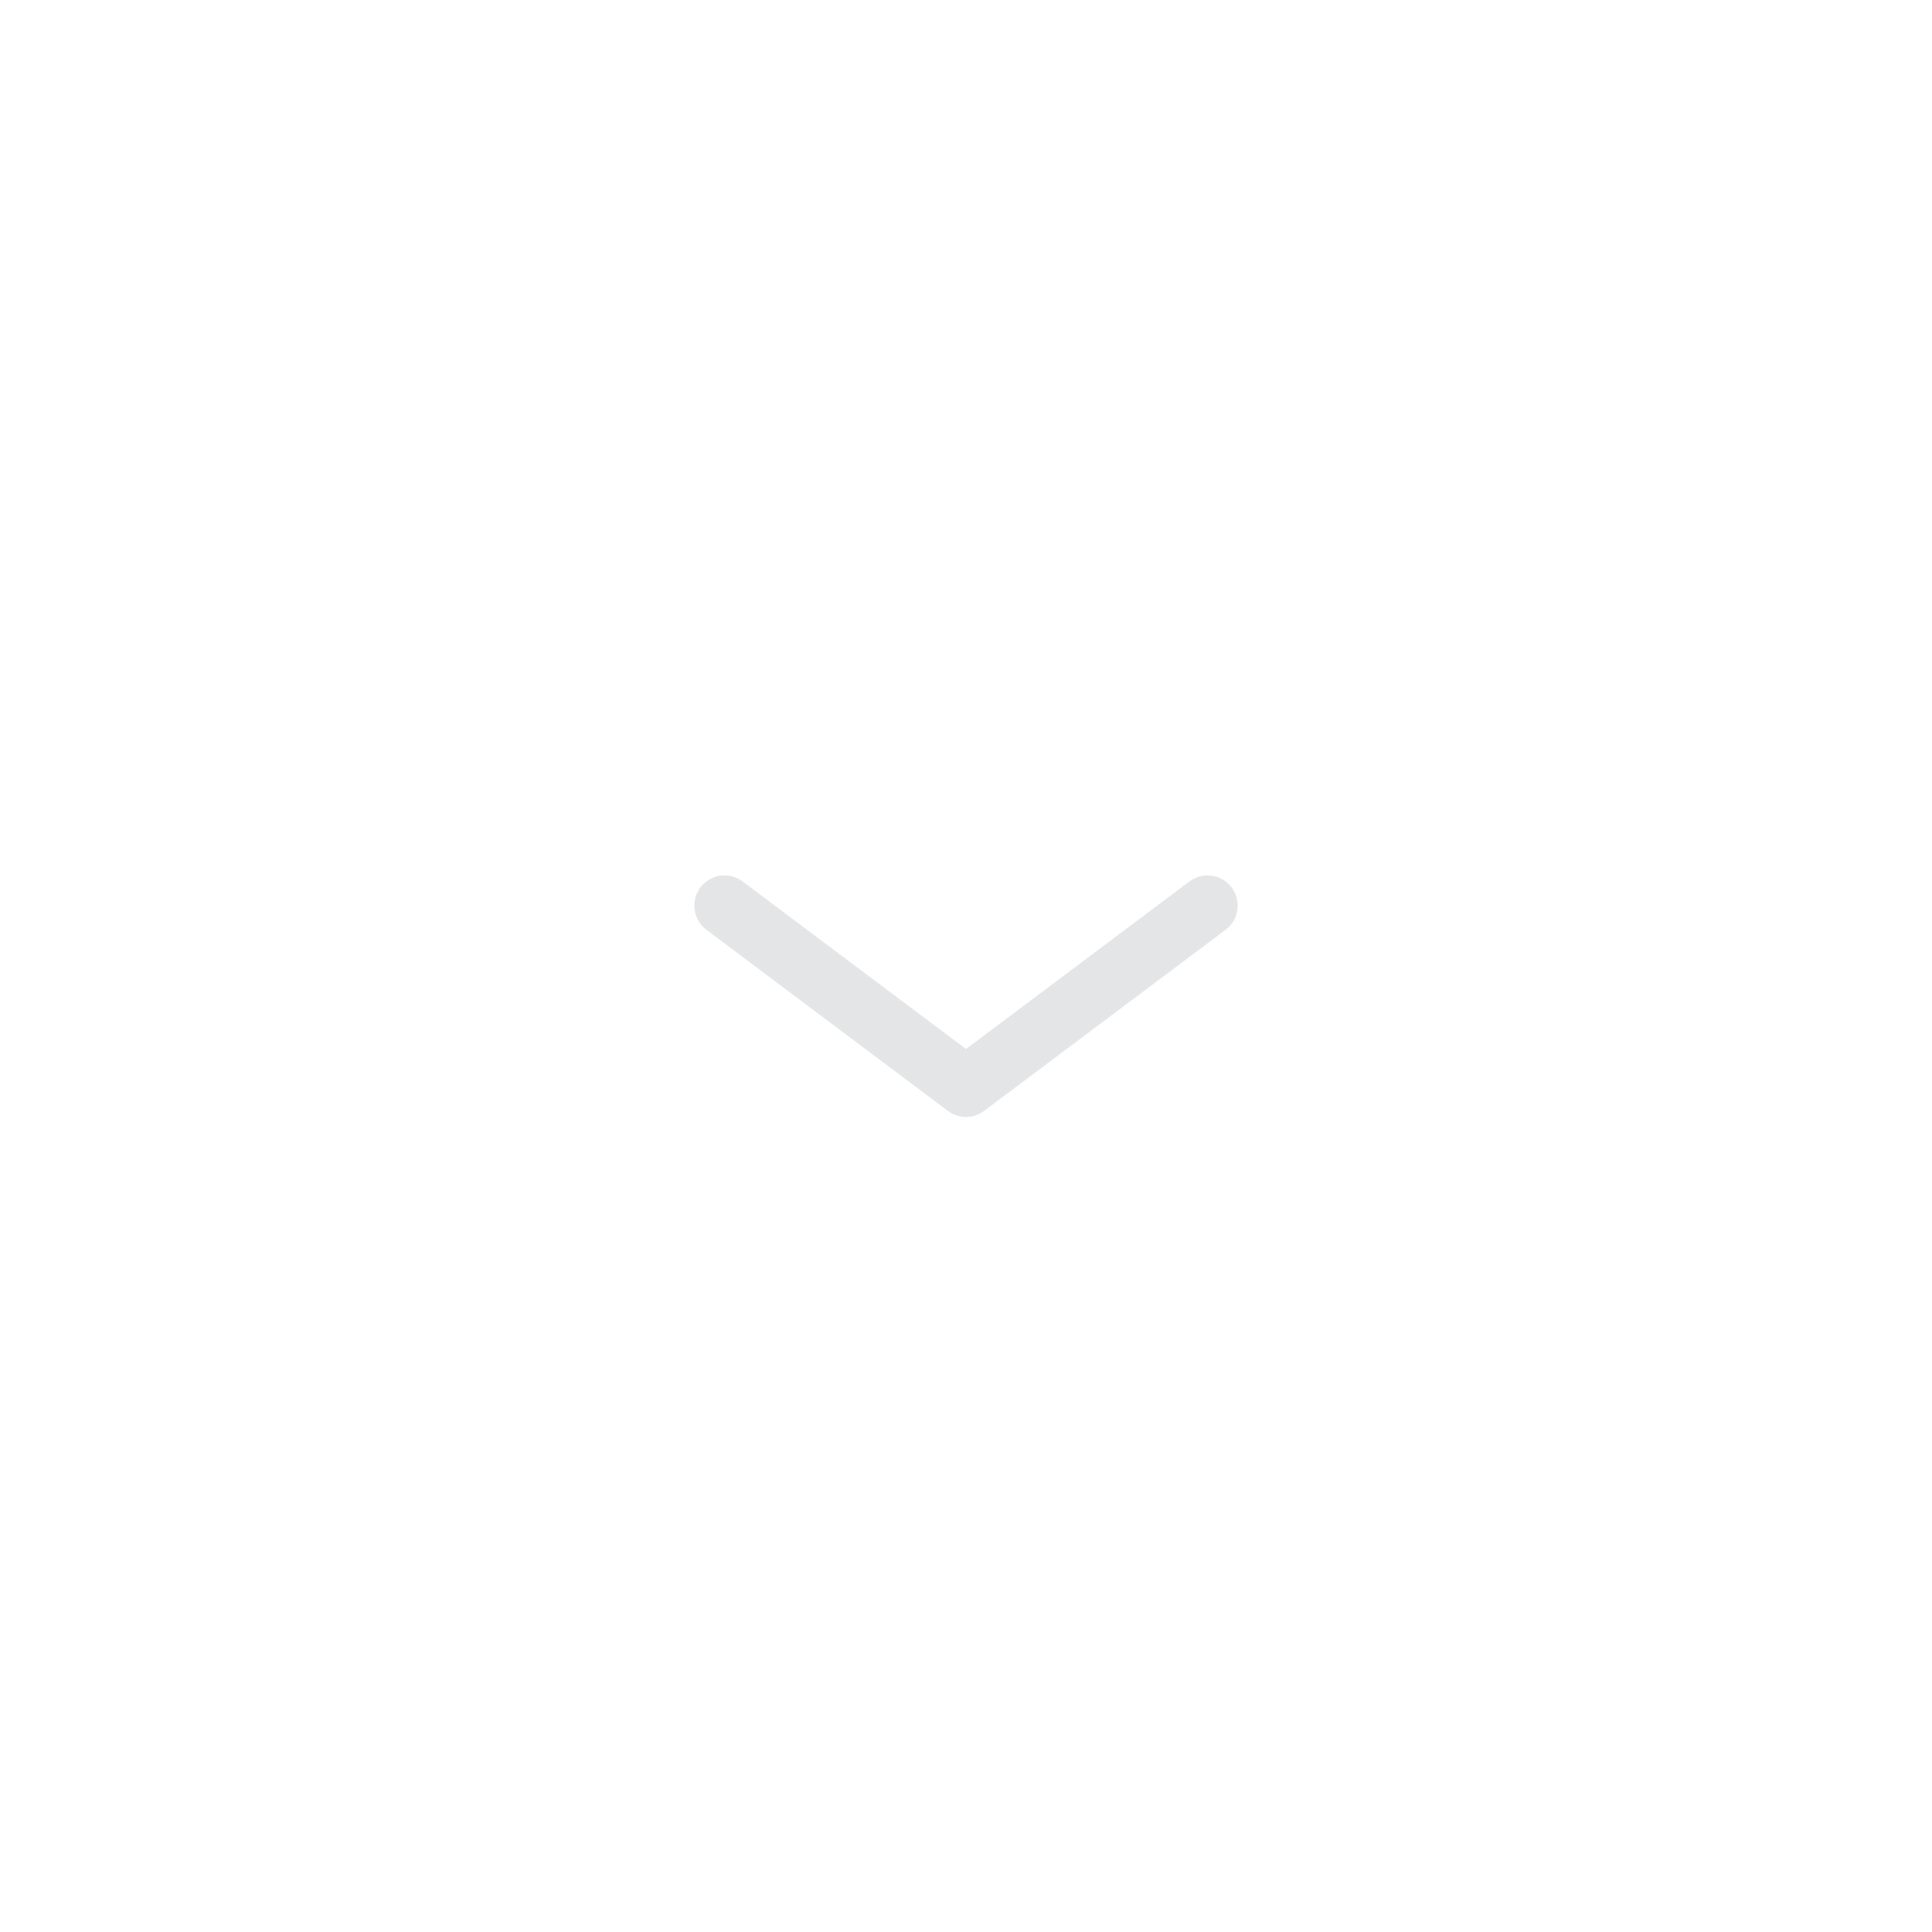
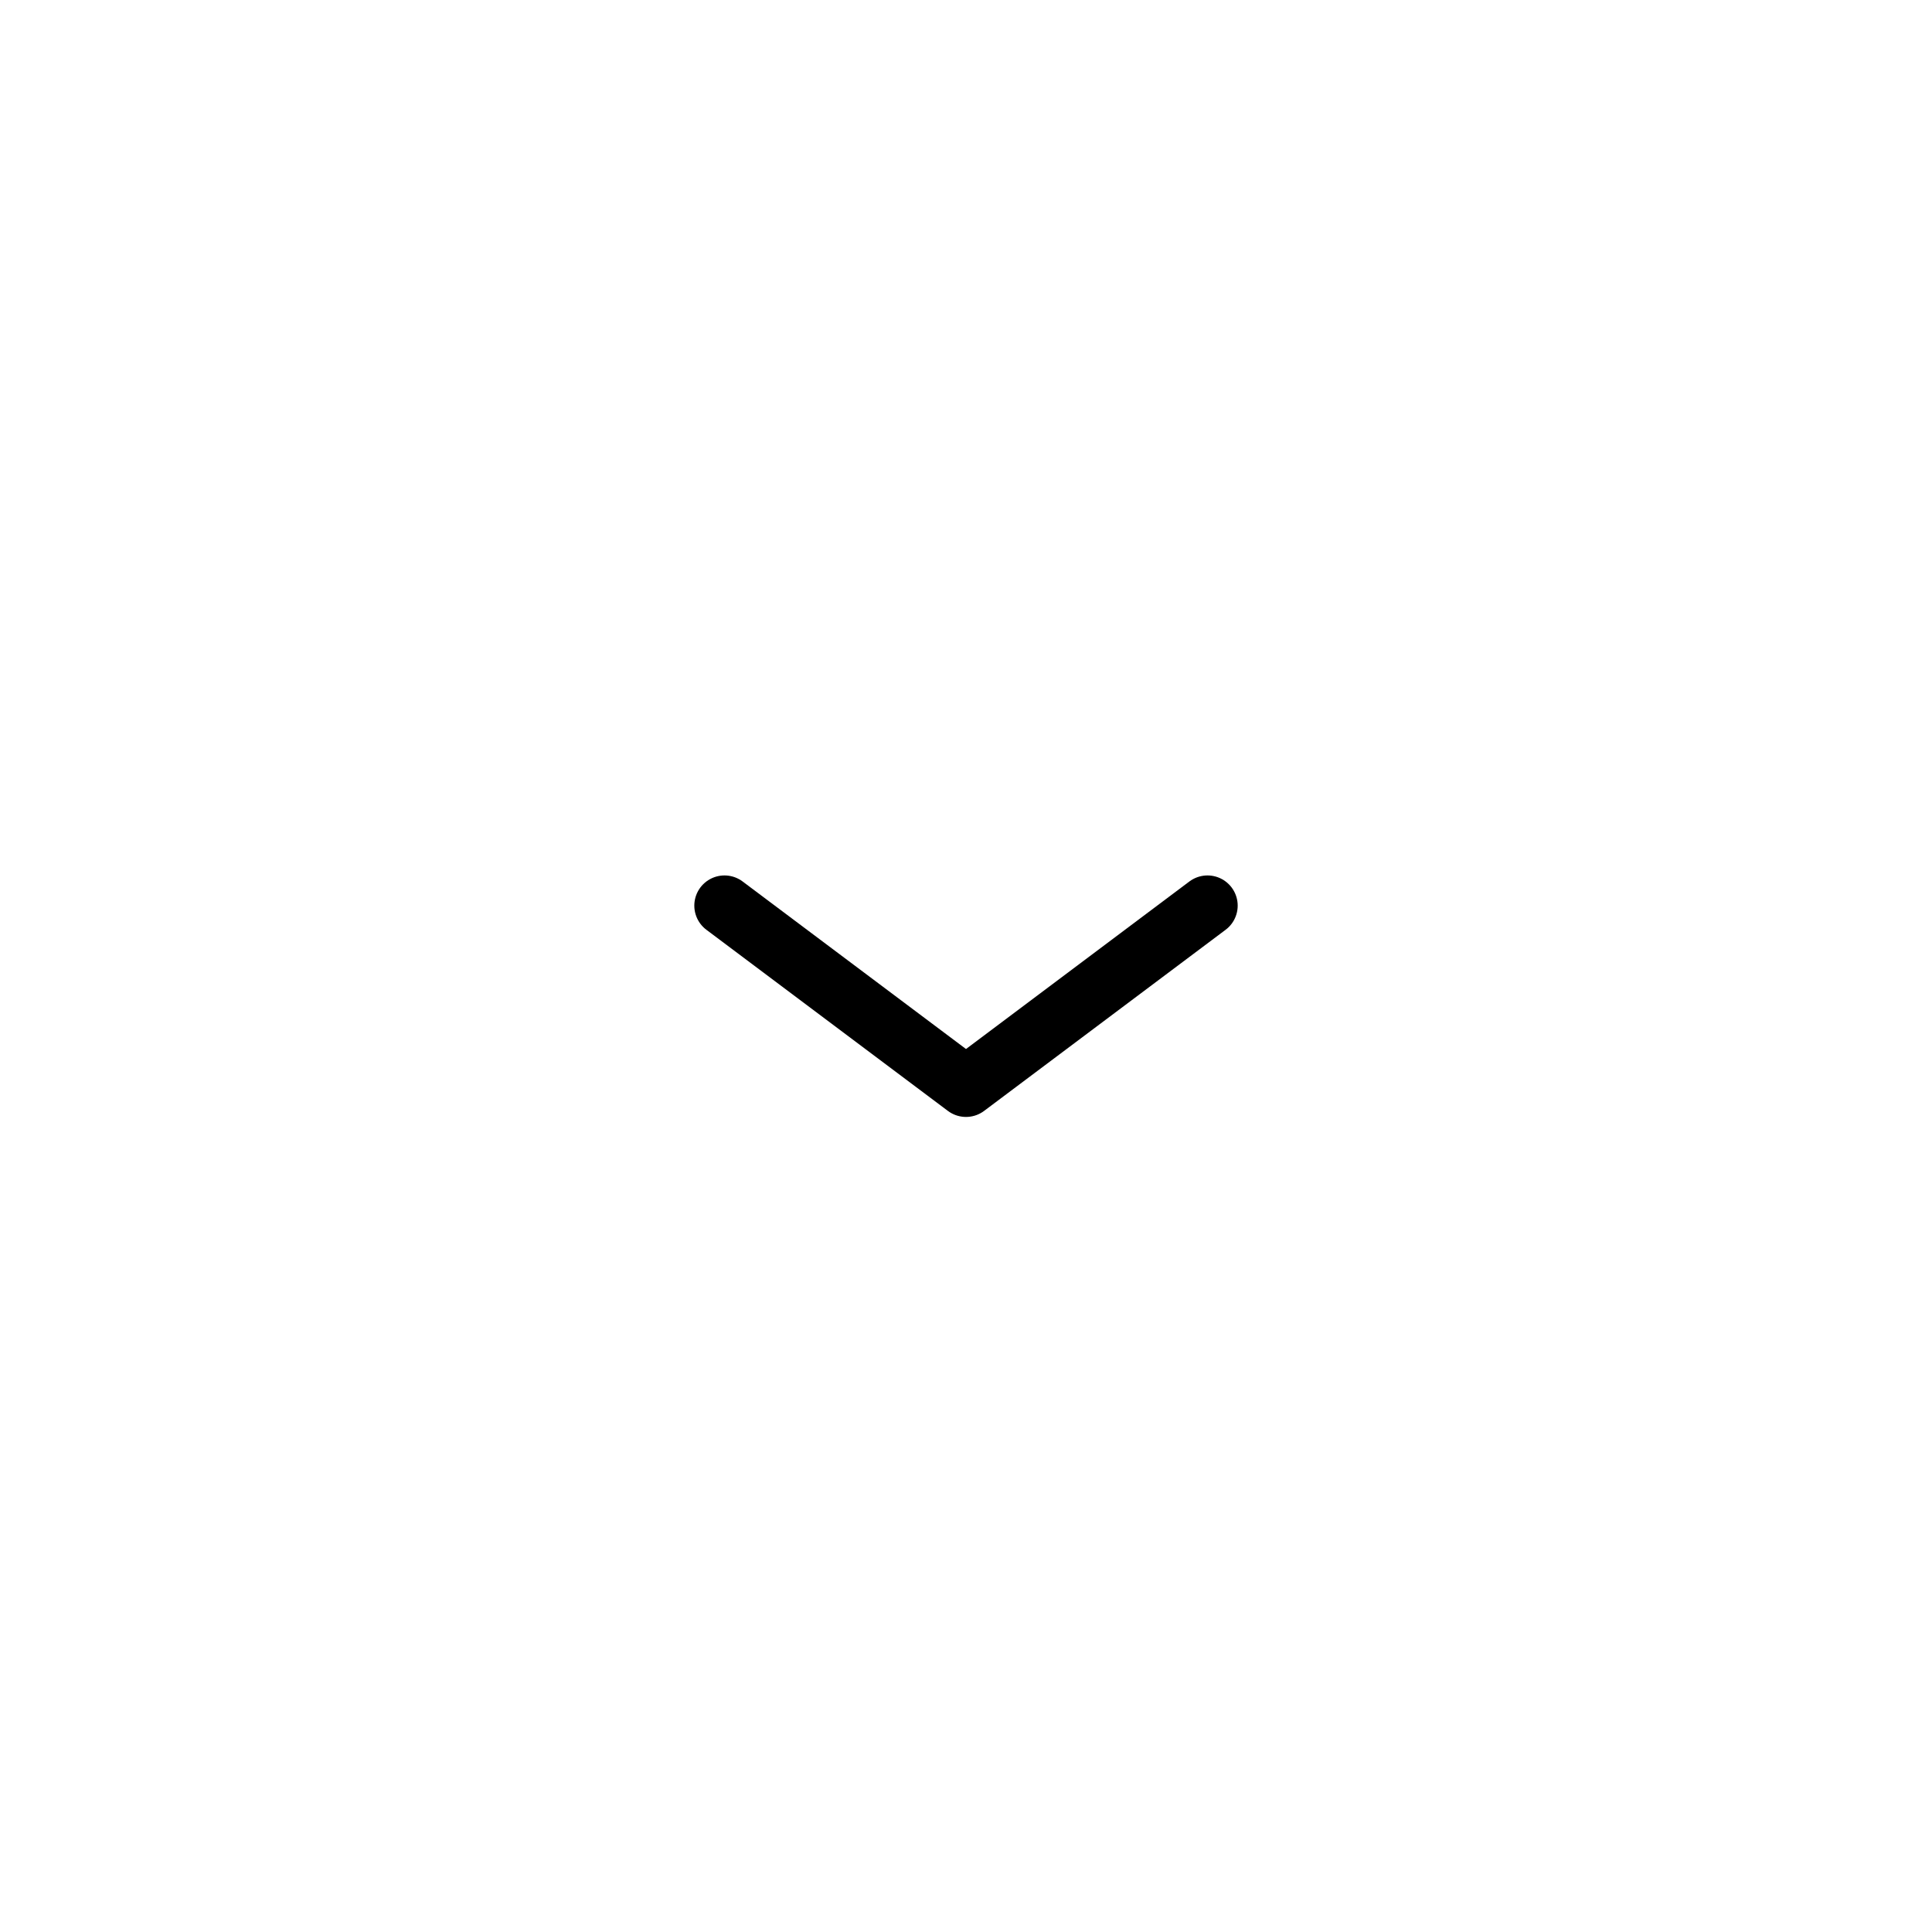
<svg xmlns="http://www.w3.org/2000/svg" width="32" height="32" viewBox="0 0 32 32" fill="none">
-   <path d="M20 15L16 18L12 15" stroke="#E4E5E6" stroke-miterlimit="10" stroke-linecap="round" stroke-linejoin="round" />
+   <path d="M20 15L16 18L12 15" stroke="currentColor" stroke-miterlimit="10" stroke-linecap="round" stroke-linejoin="round" />
</svg>
